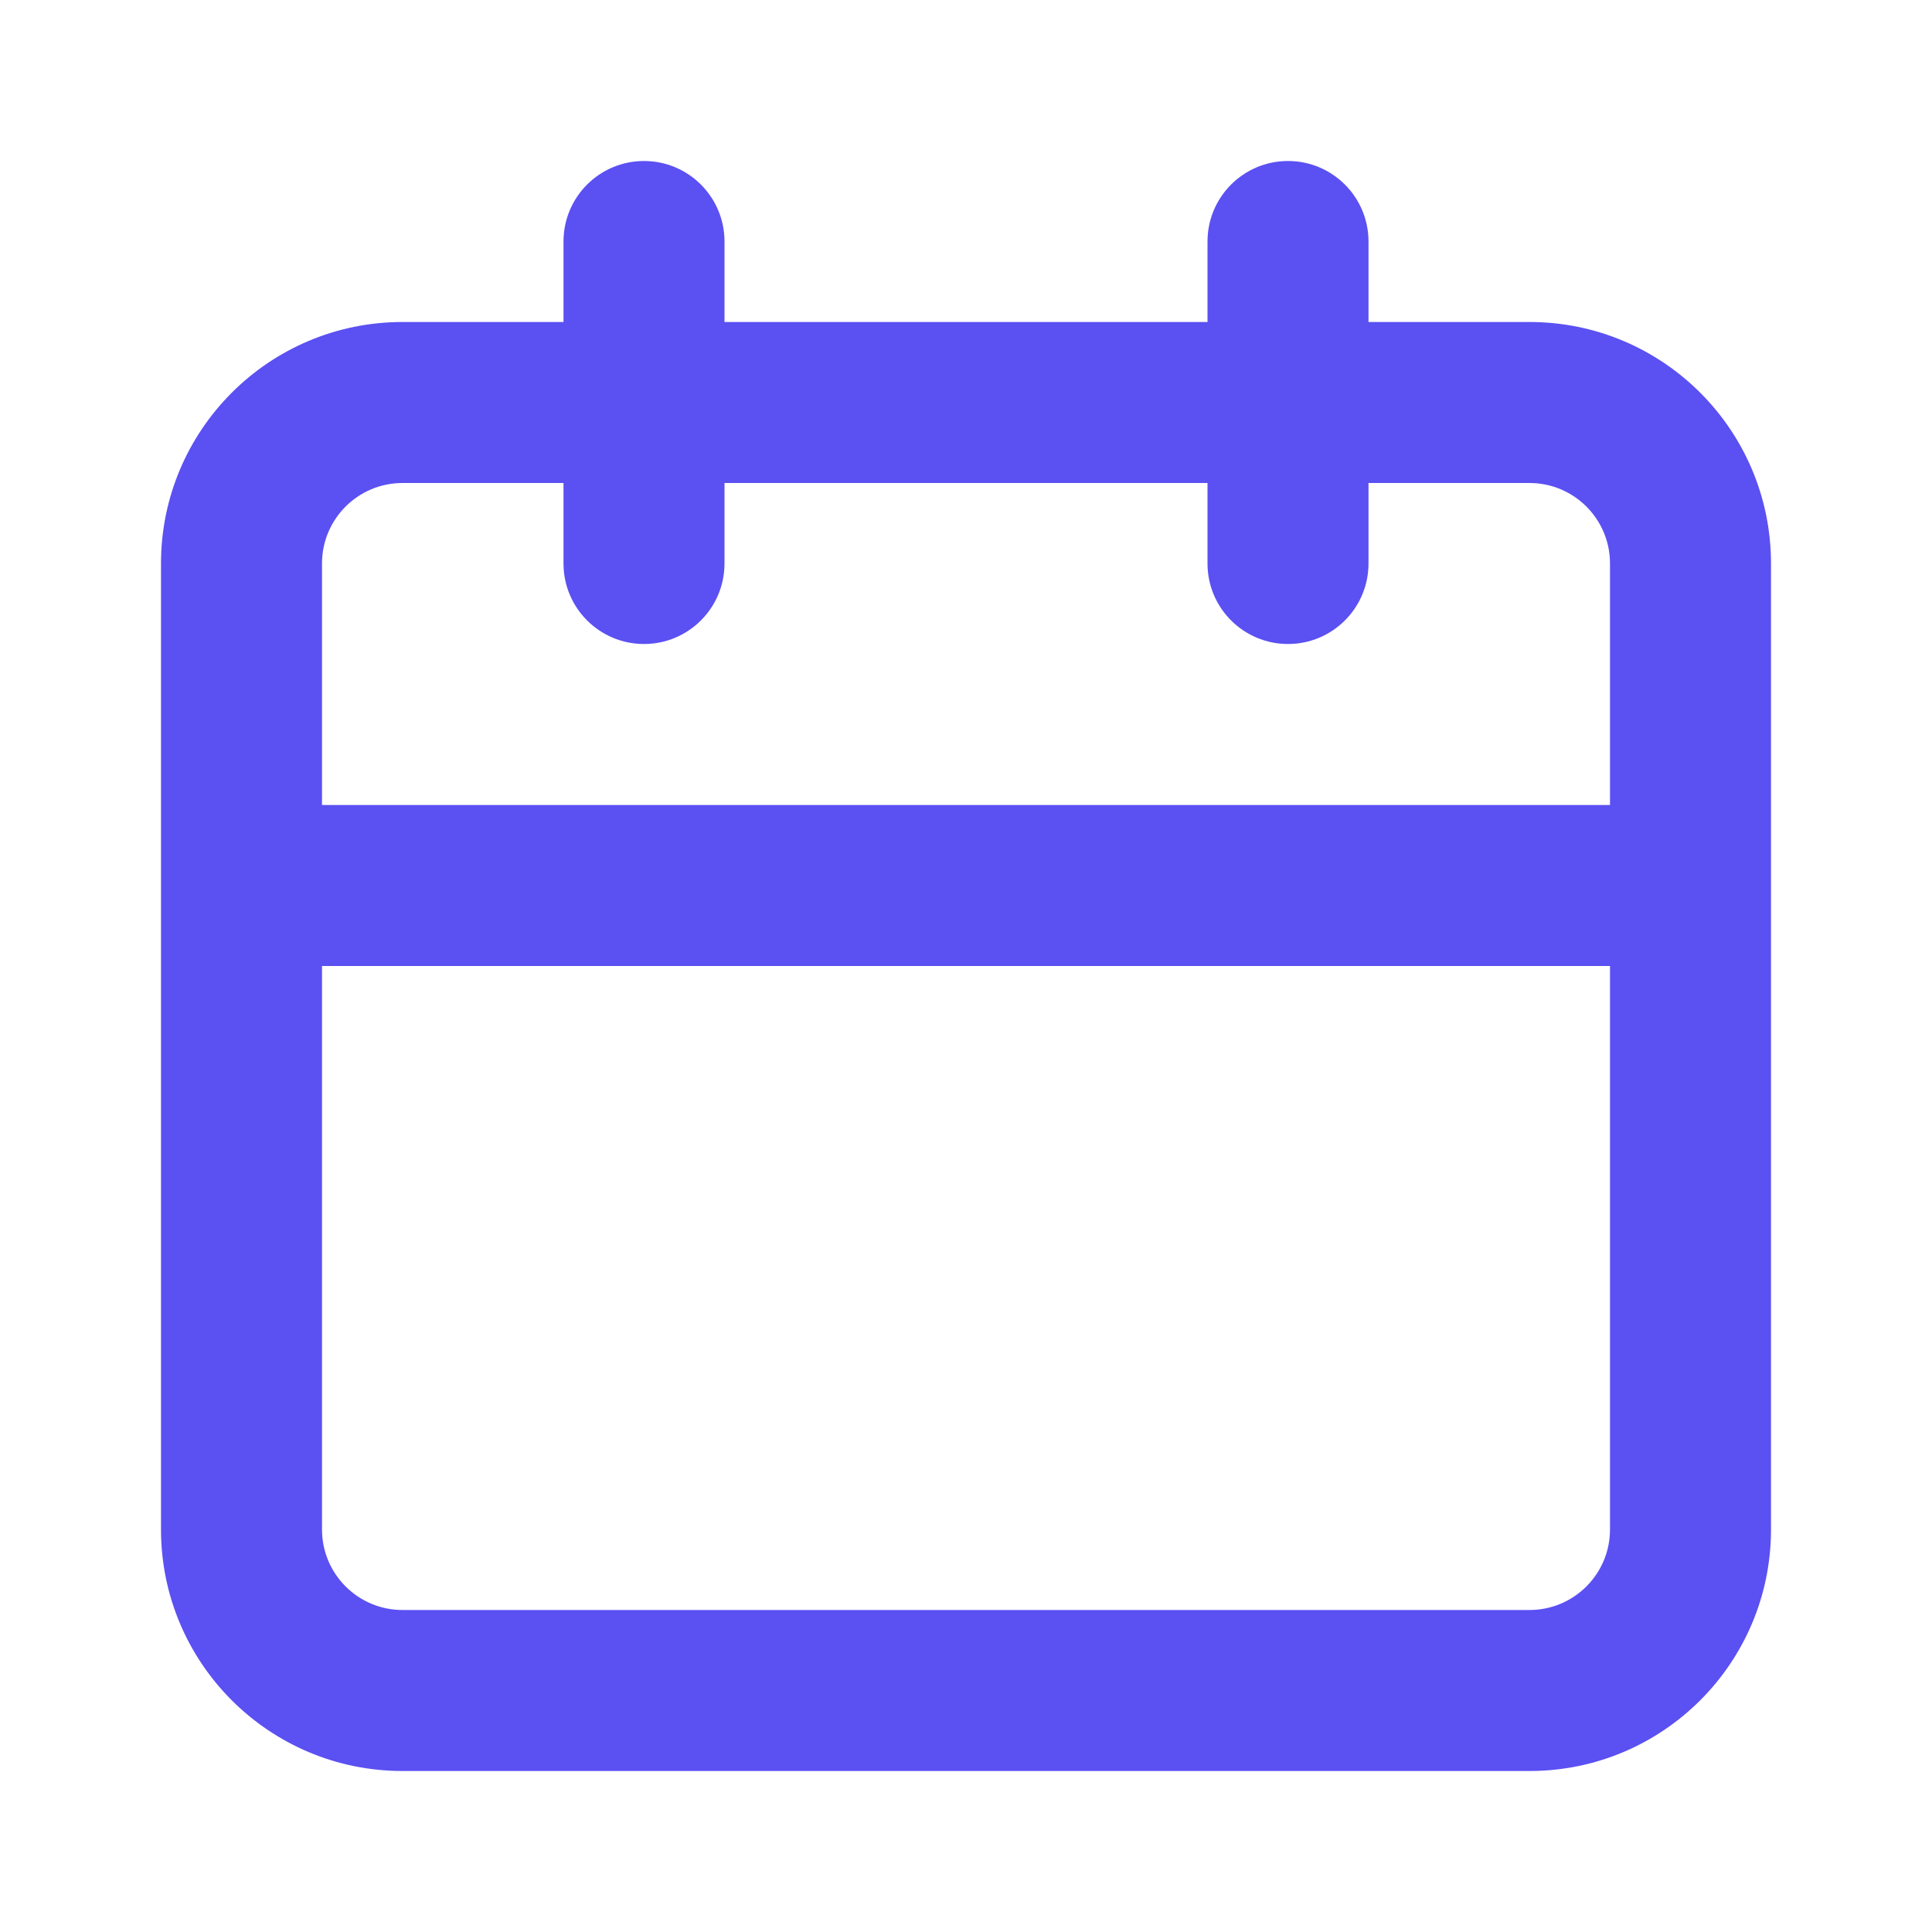
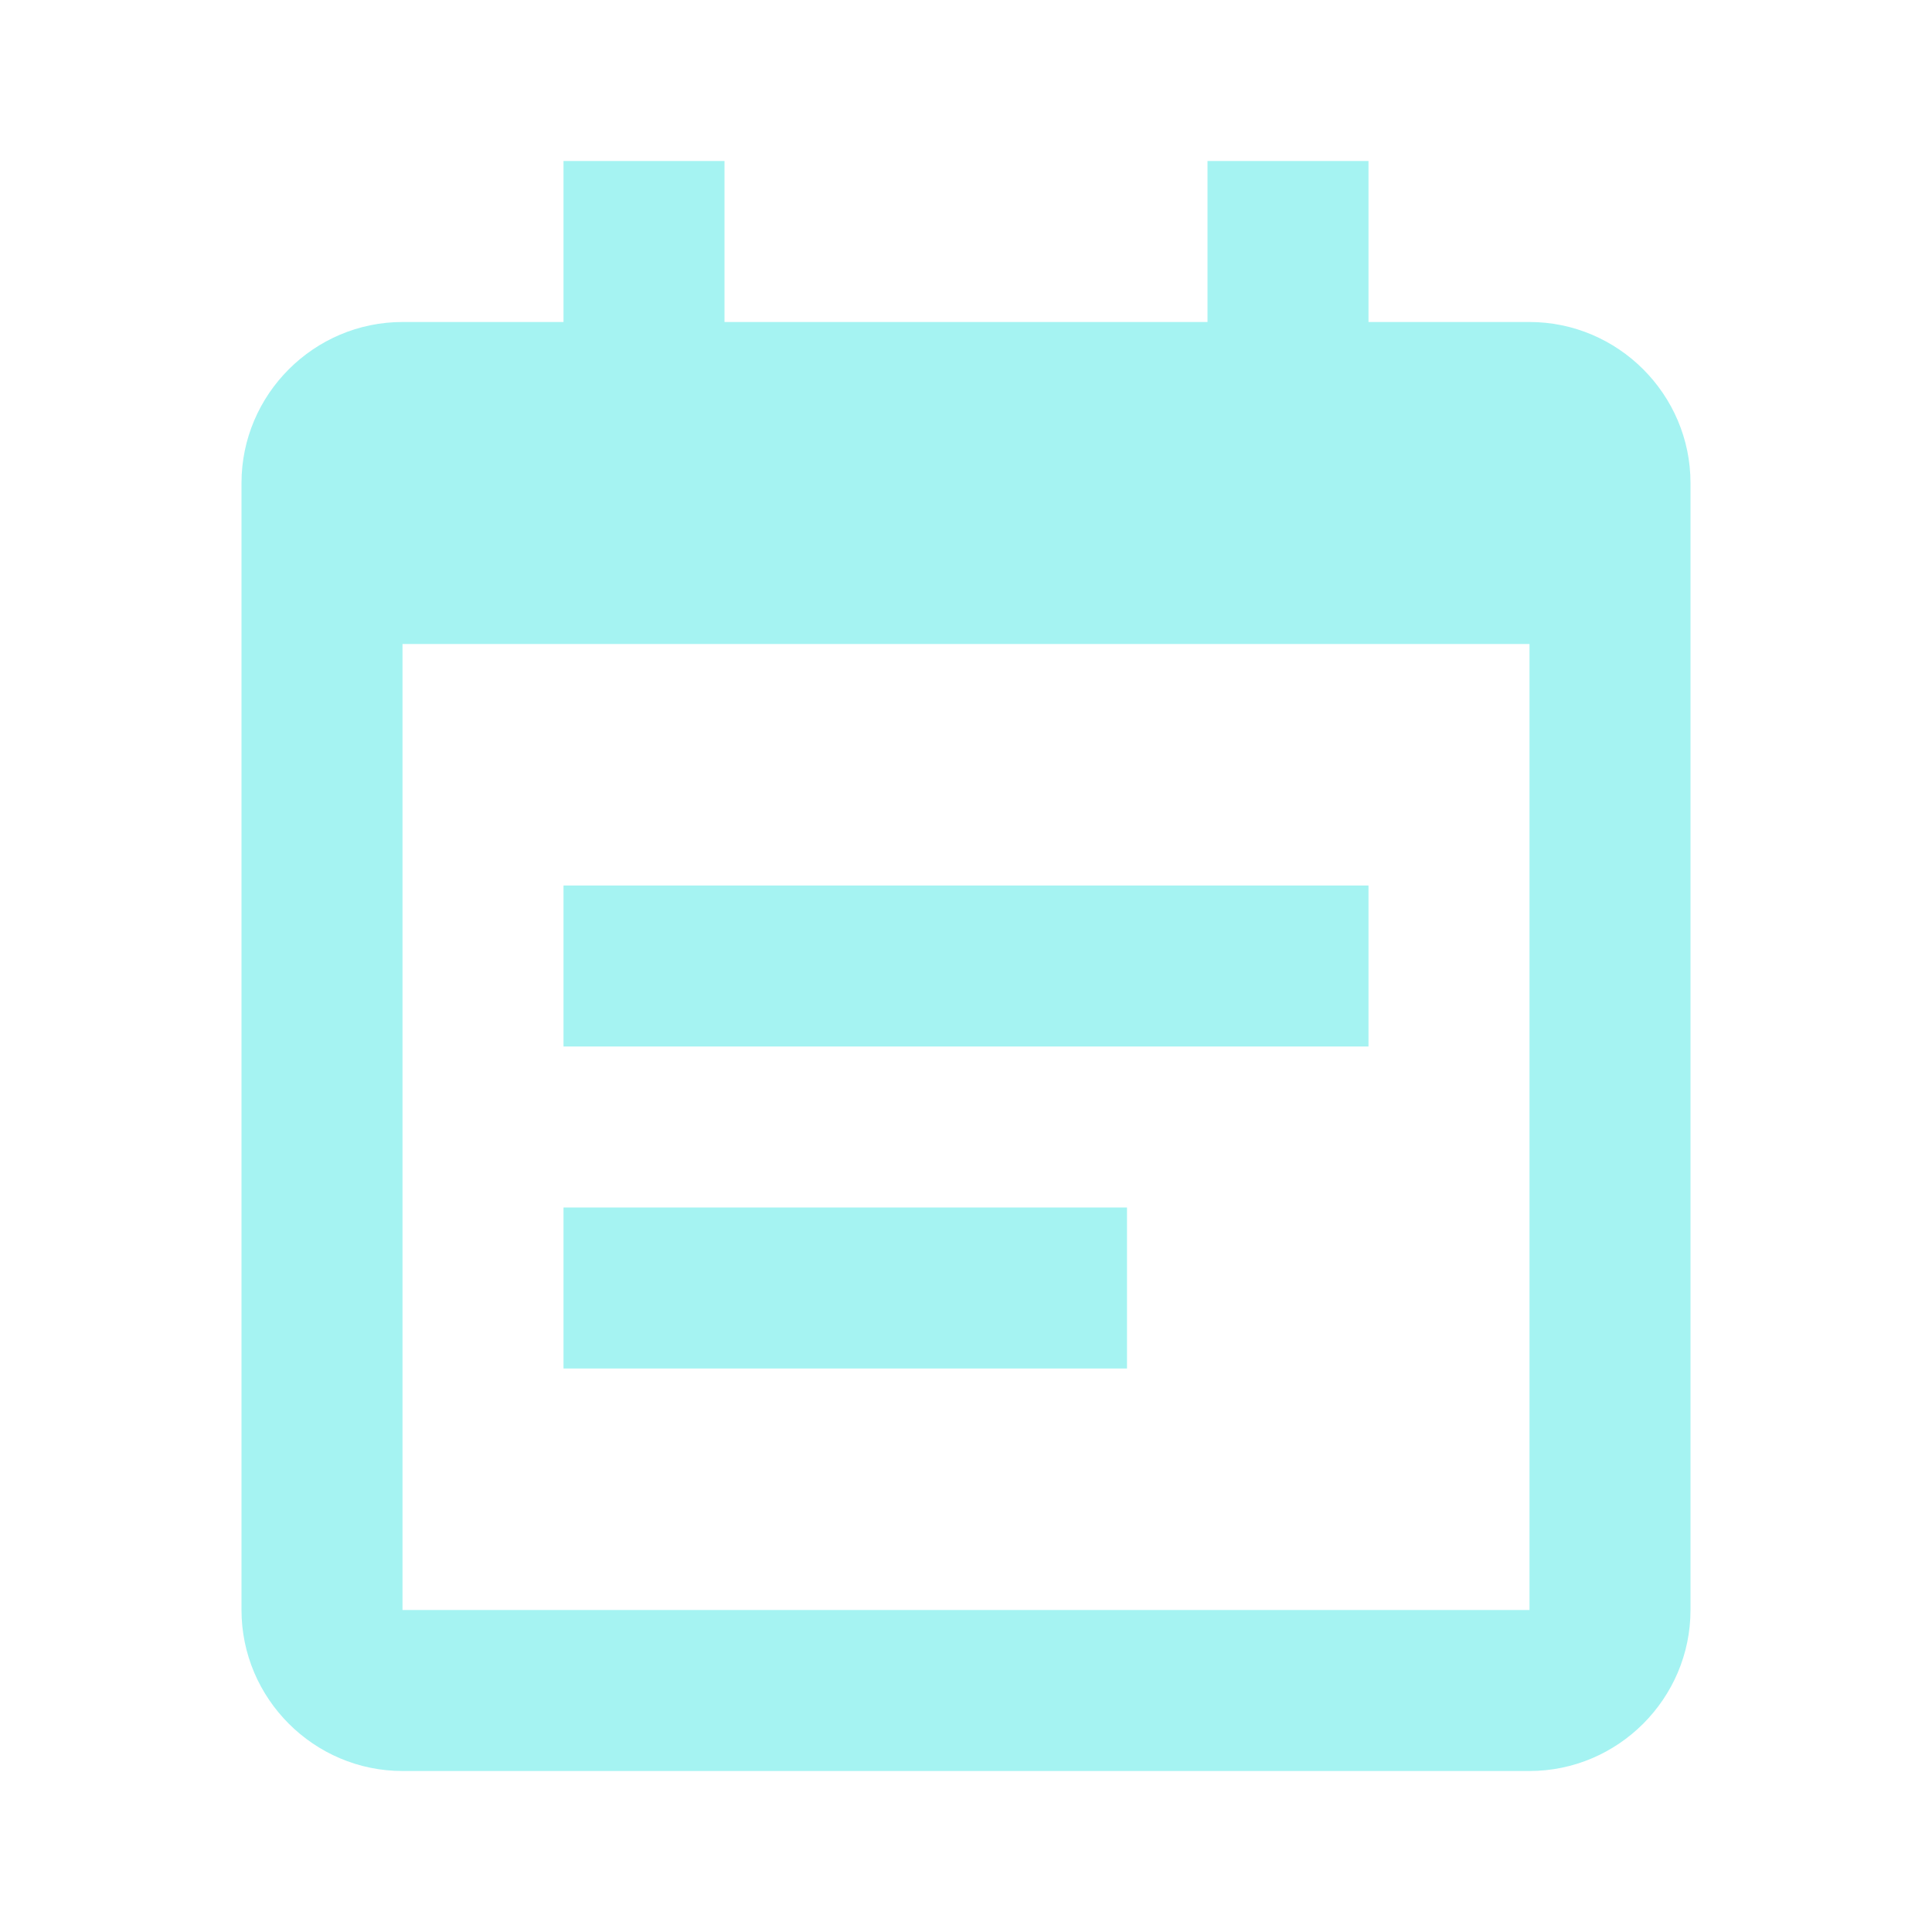
- <svg xmlns="http://www.w3.org/2000/svg" fill="#5b50f2" width="800px" height="800px" viewBox="0 0 24 24">
-   <path d="M19,4H17V3a1,1,0,0,0-2,0V4H9V3A1,1,0,0,0,7,3V4H5A3,3,0,0,0,2,7V19a3,3,0,0,0,3,3H19a3,3,0,0,0,3-3V7A3,3,0,0,0,19,4Zm1,15a1,1,0,0,1-1,1H5a1,1,0,0,1-1-1V12H20Zm0-9H4V7A1,1,0,0,1,5,6H7V7A1,1,0,0,0,9,7V6h6V7a1,1,0,0,0,2,0V6h2a1,1,0,0,1,1,1Z" />
+ <svg xmlns="http://www.w3.org/2000/svg" width="24" height="24" fill="#a5f3f2" viewBox="0 0 24 24">
+   <path d="M7 11H17V13H7z" />
+   <path d="M7 15H14V17H7z" />
+   <path d="m19,4h-2v-2h-2v2h-6v-2h-2v2h-2c-1.1,0-2,.9-2,2v14c0,1.1.9,2,2,2h14c1.1,0,2-.9,2-2V6c0-1.1-.9-2-2-2ZM5,20v-12h14v-2,14s-14,0-14,0Z">
+   </path>
</svg>
